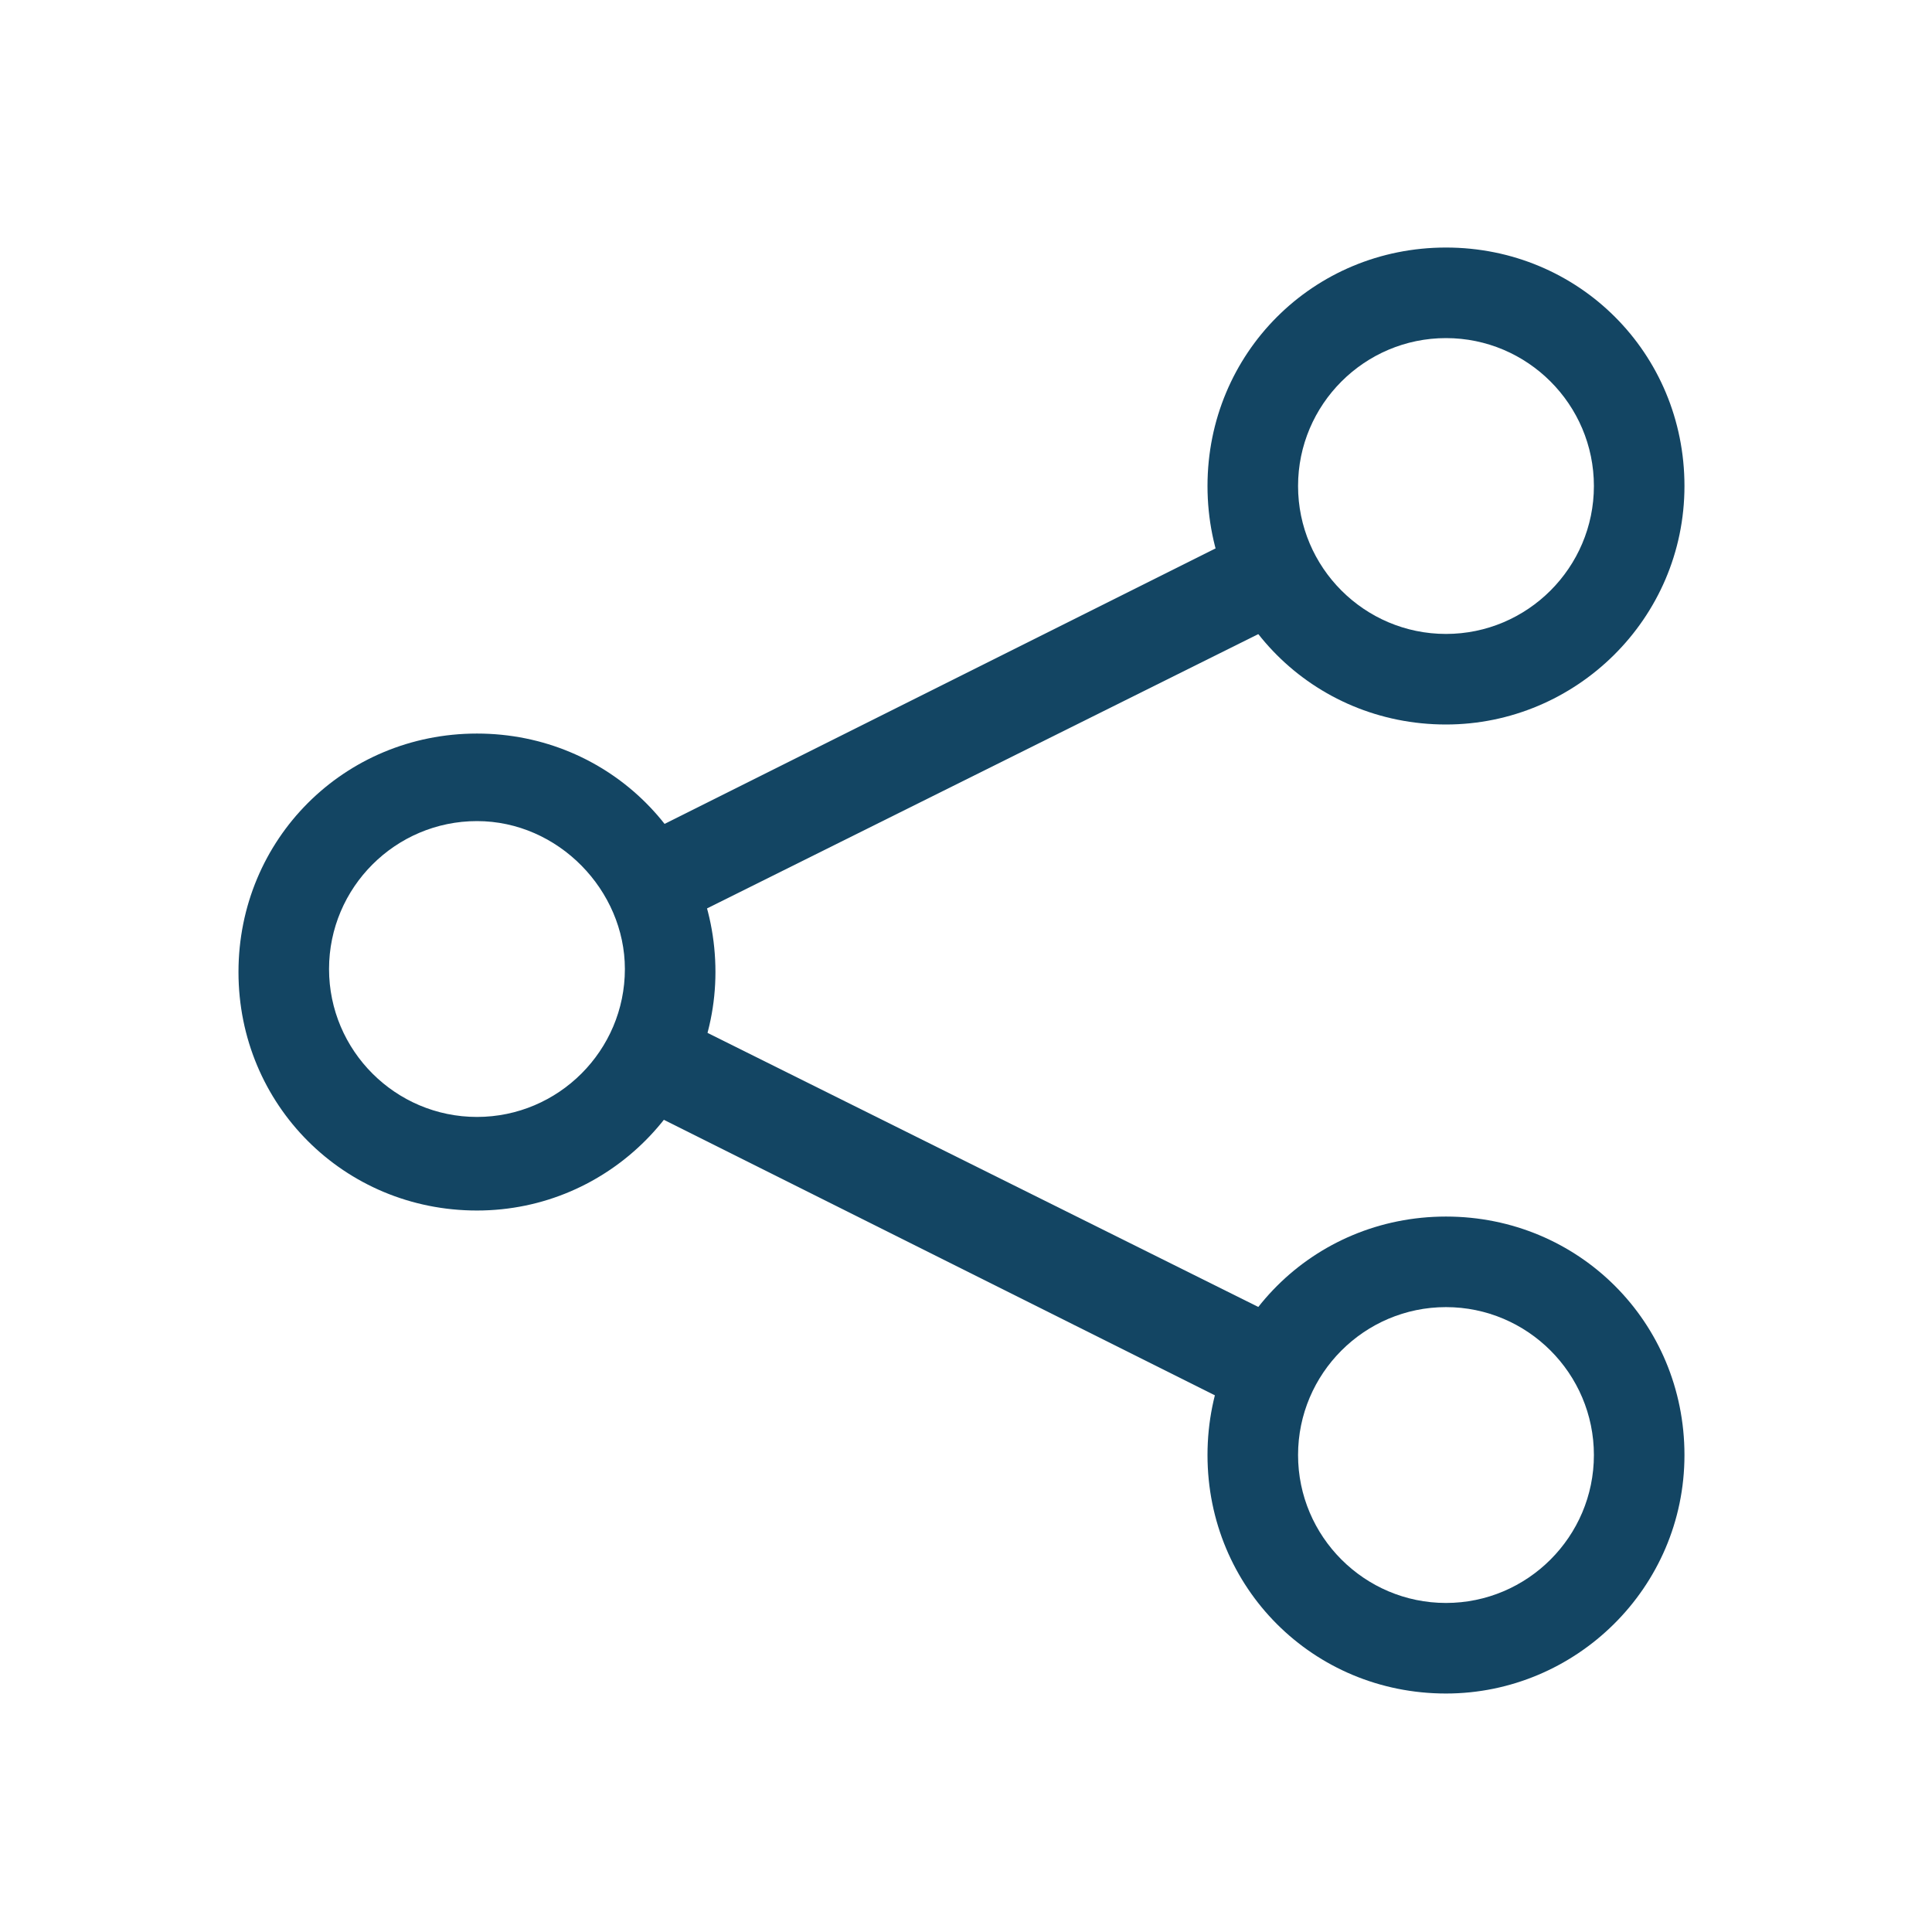
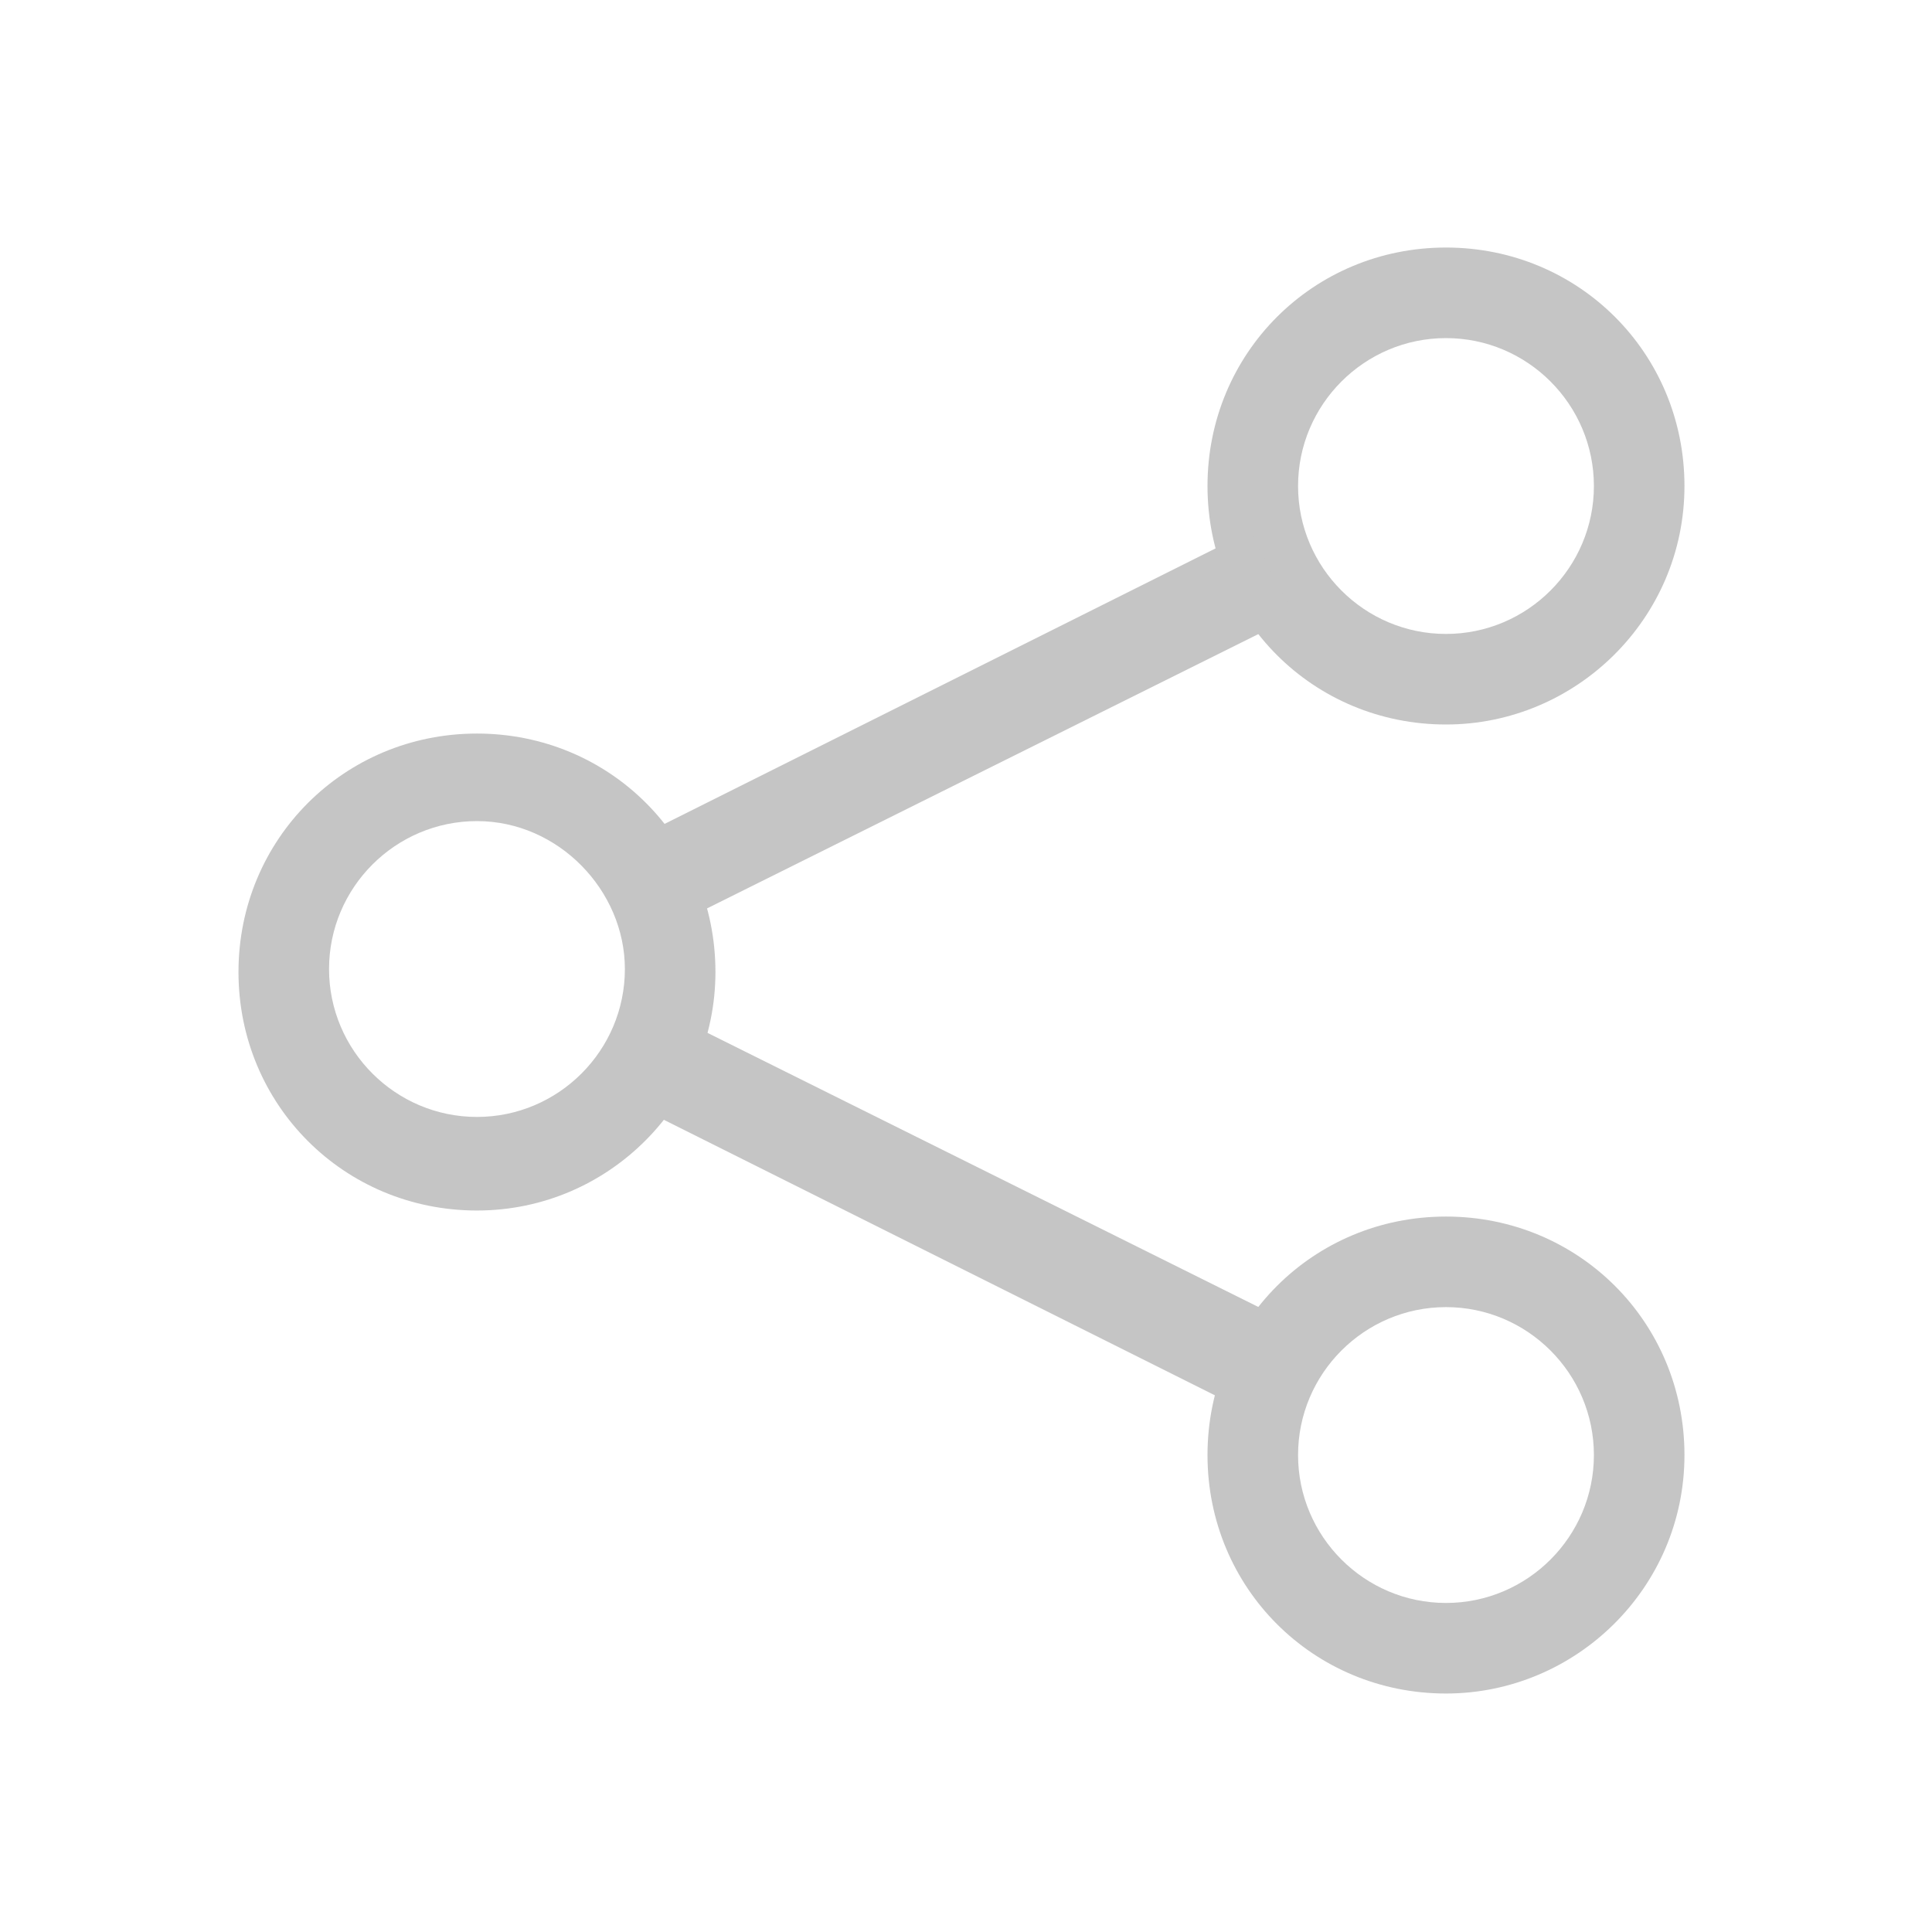
<svg xmlns="http://www.w3.org/2000/svg" id="Layer_1" style="enable-background:new 0 0 64 64;" version="1.1" viewBox="0 0 64 64" xml:space="preserve">
-   <style type="text/css">
+   <defs id="defs837" />
+   <style type="text/css" id="style824">
	.st0{fill:#134563;}
</style>
-   <g>
-     <g id="Icon-Share-Google" transform="translate(280, 380)">
-       <path class="st0" d="M-264.2-339.9c-4.4,0-7.9-3.5-7.9-7.9c0-4.4,3.5-7.9,7.9-7.9c4.4,0,7.9,3.5,7.9,7.9     C-256.3-343.5-259.8-339.9-264.2-339.9L-264.2-339.9z M-264.2-352.8c-2.7,0-4.9,2.2-4.9,4.9c0,2.7,2.2,4.9,4.9,4.9     c2.7,0,4.9-2.2,4.9-4.9C-259.3-350.5-261.5-352.8-264.2-352.8L-264.2-352.8z" id="Fill-61" />
-       <path class="st0" d="M-232.1-356c-4.4,0-7.9-3.5-7.9-7.9s3.5-7.9,7.9-7.9s7.9,3.5,7.9,7.9S-227.8-356-232.1-356     L-232.1-356z M-232.1-368.8c-2.7,0-4.9,2.2-4.9,4.9s2.2,4.9,4.9,4.9s4.9-2.2,4.9-4.9S-229.4-368.8-232.1-368.8L-232.1-368.8z" id="Fill-62" />
-       <path class="st0" d="M-232.1-323.9c-4.4,0-7.9-3.5-7.9-7.9s3.5-7.9,7.9-7.9s7.9,3.5,7.9,7.9     S-227.8-323.9-232.1-323.9L-232.1-323.9z M-232.1-336.7c-2.7,0-4.9,2.2-4.9,4.9s2.2,4.9,4.9,4.9s4.9-2.2,4.9-4.9     S-229.4-336.7-232.1-336.7L-232.1-336.7z" id="Fill-63" />
-       <polyline class="st0" id="Fill-64" points="-238.6,-333.2 -259.2,-343.5 -257.8,-346.4 -237.1,-336.1 -238.6,-333.2    " />
-       <polyline class="st0" id="Fill-65" points="-257.8,-349.3 -259.2,-352.1 -238.6,-362.4 -237.1,-359.6 -257.8,-349.3    " />
-     </g>
+   <g id="g832" style="fill:#666666">
+     <path class="st0" d="m 15.8,40.1 c -4.4,0 -7.9,-3.5 -7.9,-7.9 0,-4.4 3.5,-7.9 7.9,-7.9 4.4,0 7.9,3.5 7.9,7.9 0,4.3 -3.5,7.9 -7.9,7.9 z m 0,-12.9 c -2.7,0 -4.9,2.2 -4.9,4.9 0,2.7 2.2,4.9 4.9,4.9 2.7,0 4.9,-2.2 4.9,-4.9 0,-2.6 -2.2,-4.9 -4.9,-4.9 z" id="Fill-61" style="fill:#c5c5c5;fill-opacity:1" />
+     <path class="st0" d="M 47.9,24 C 43.5,24 40,20.5 40,16.1 c 0,-4.4 3.5,-7.9 7.9,-7.9 4.4,0 7.9,3.5 7.9,7.9 0,4.4 -3.6,7.9 -7.9,7.9 z m 0,-12.8 c -2.7,0 -4.9,2.2 -4.9,4.9 0,2.7 2.2,4.9 4.9,4.9 2.7,0 4.9,-2.2 4.9,-4.9 0,-2.7 -2.2,-4.9 -4.9,-4.9 z" id="Fill-62" style="fill:#c5c5c5;fill-opacity:1" />
+     <path class="st0" d="m 47.9,56.1 c -4.4,0 -7.9,-3.5 -7.9,-7.9 0,-4.4 3.5,-7.9 7.9,-7.9 4.4,0 7.9,3.5 7.9,7.9 0,4.4 -3.6,7.9 -7.9,7.9 z m 0,-12.8 c -2.7,0 -4.9,2.2 -4.9,4.9 0,2.7 2.2,4.9 4.9,4.9 2.7,0 4.9,-2.2 4.9,-4.9 0,-2.7 -2.2,-4.9 -4.9,-4.9 z" id="Fill-63" style="fill:#c5c5c5;fill-opacity:1" />
+     <polyline class="st0" id="Fill-64" points="-238.6,-333.2 -259.2,-343.5 -257.8,-346.4 -237.1,-336.1 -238.6,-333.2    " style="fill:#c5c5c5;fill-opacity:1" transform="translate(280,380)" />
+     <polyline class="st0" id="Fill-65" points="-257.8,-349.3 -259.2,-352.1 -238.6,-362.4 -237.1,-359.6 -257.8,-349.3    " style="fill:#c5c5c5;fill-opacity:1" transform="translate(280,380)" />
  </g>
</svg>
